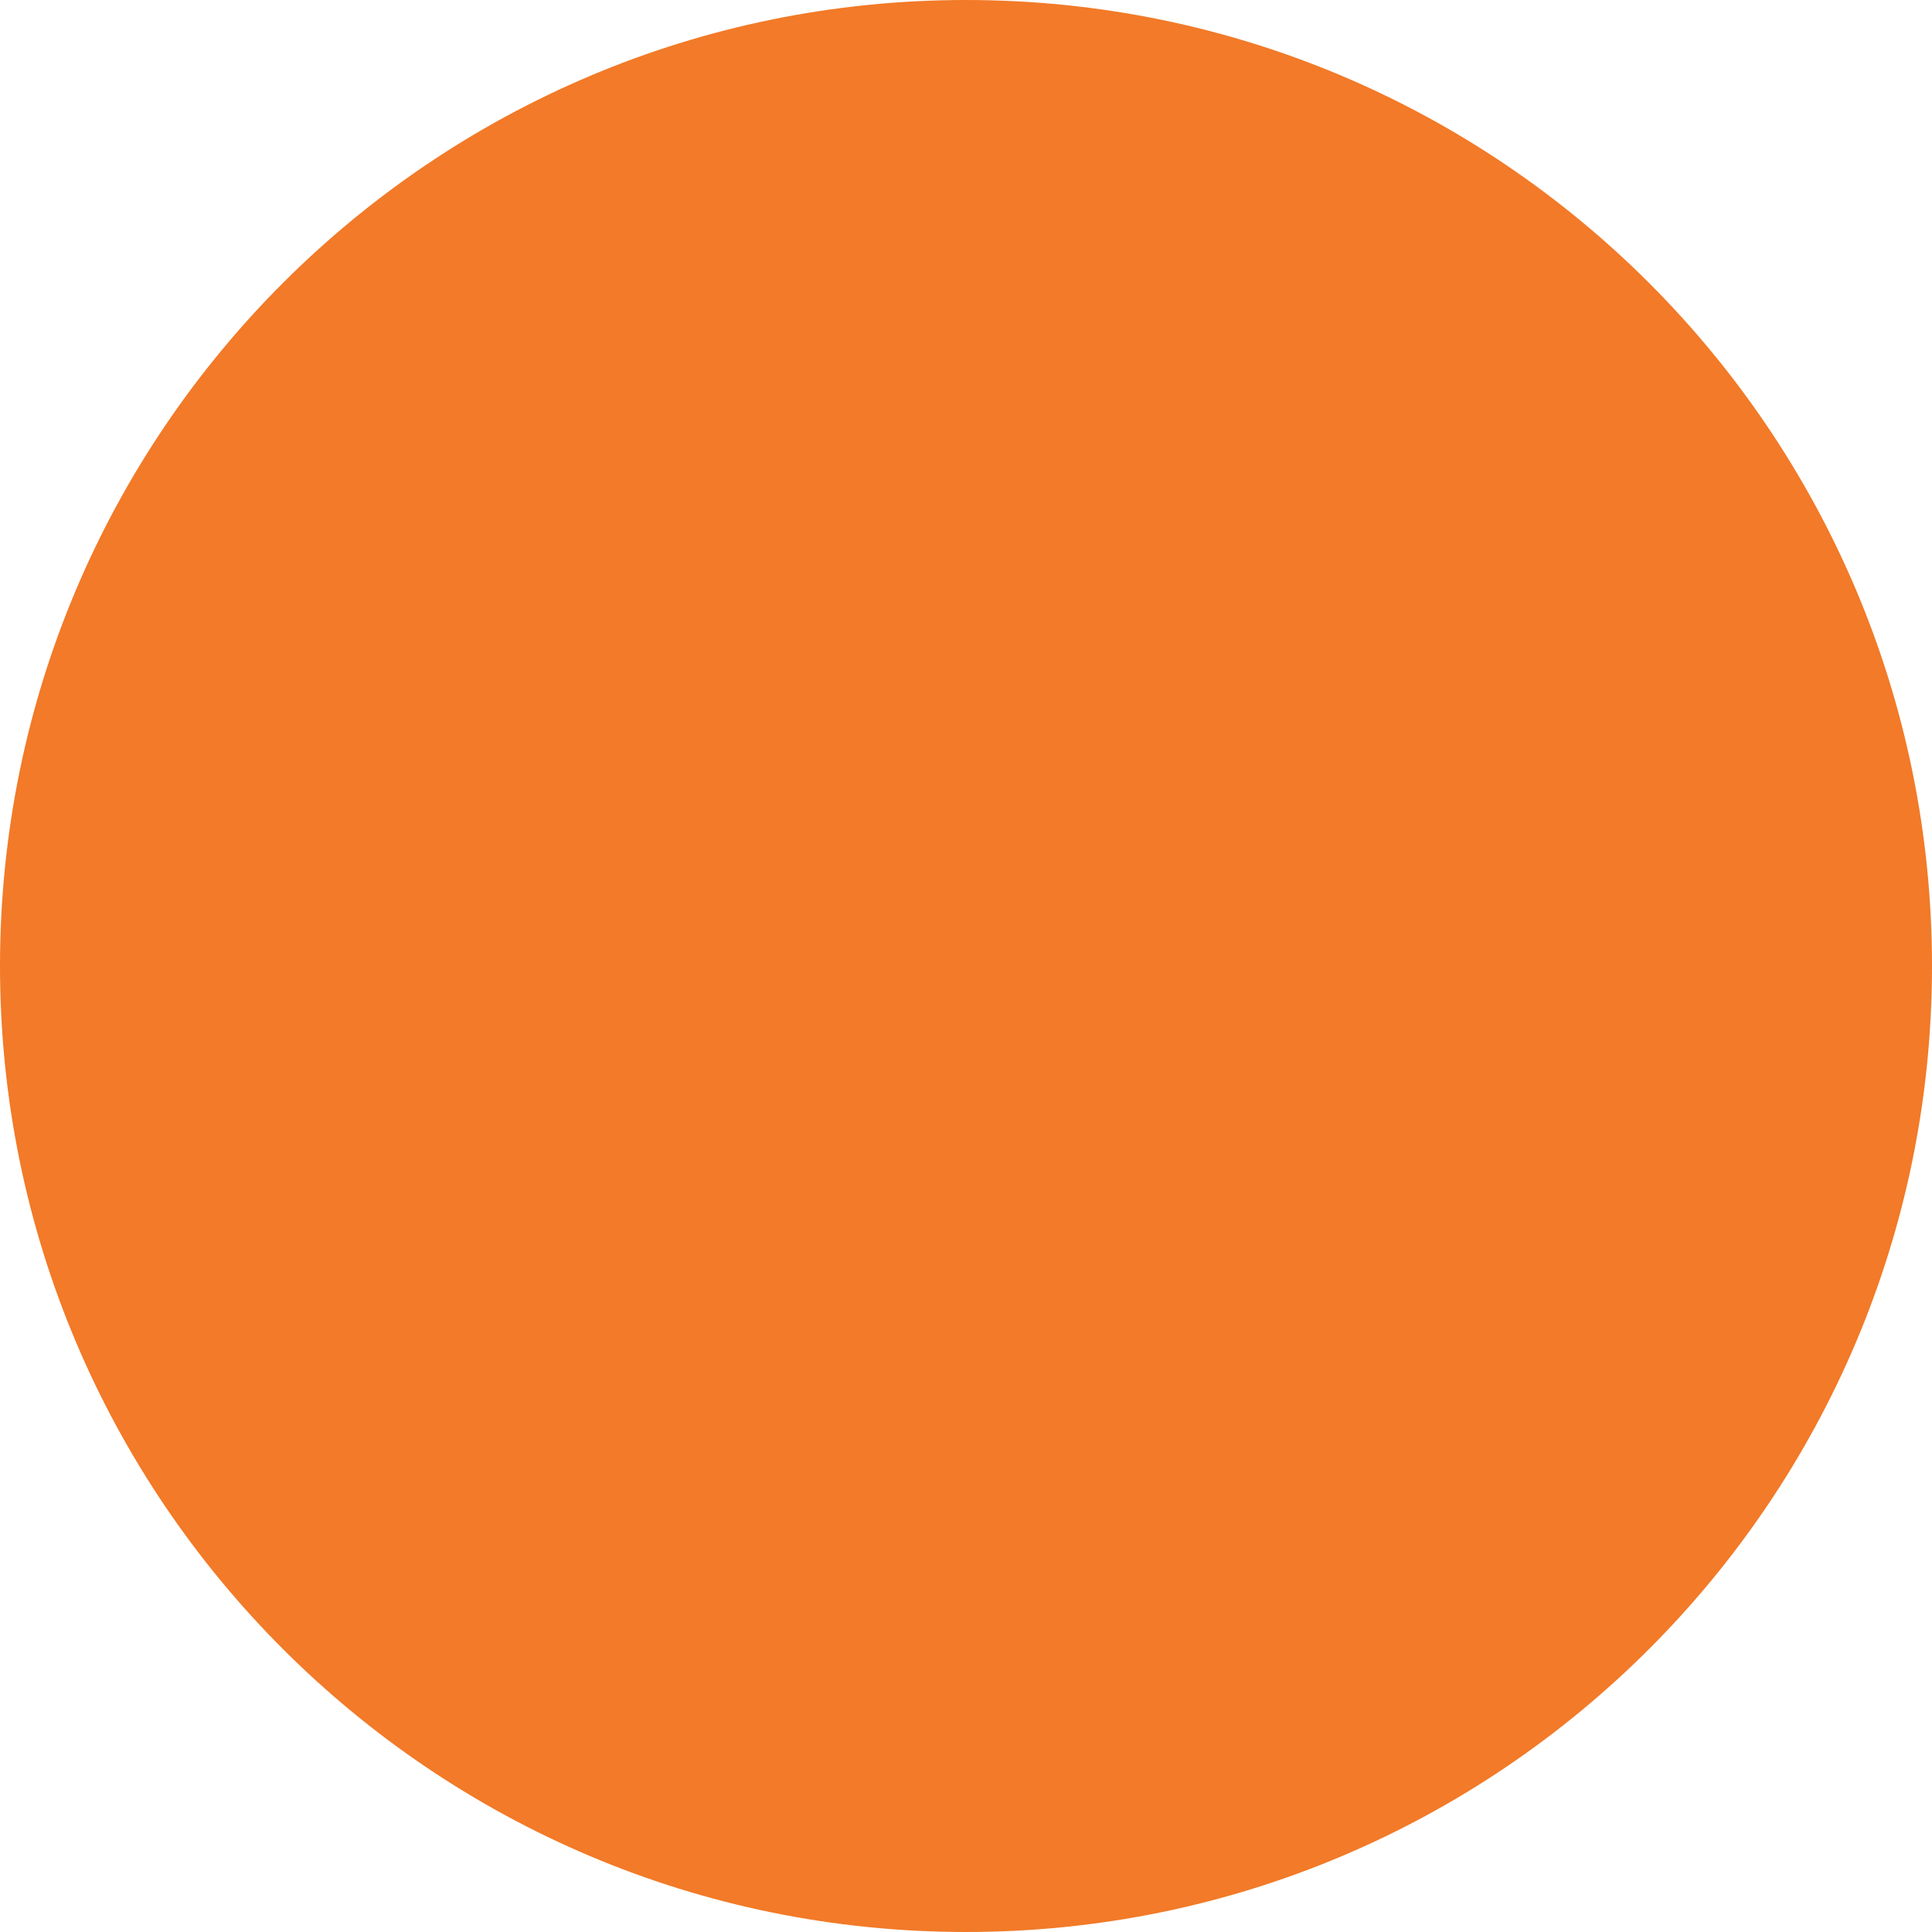
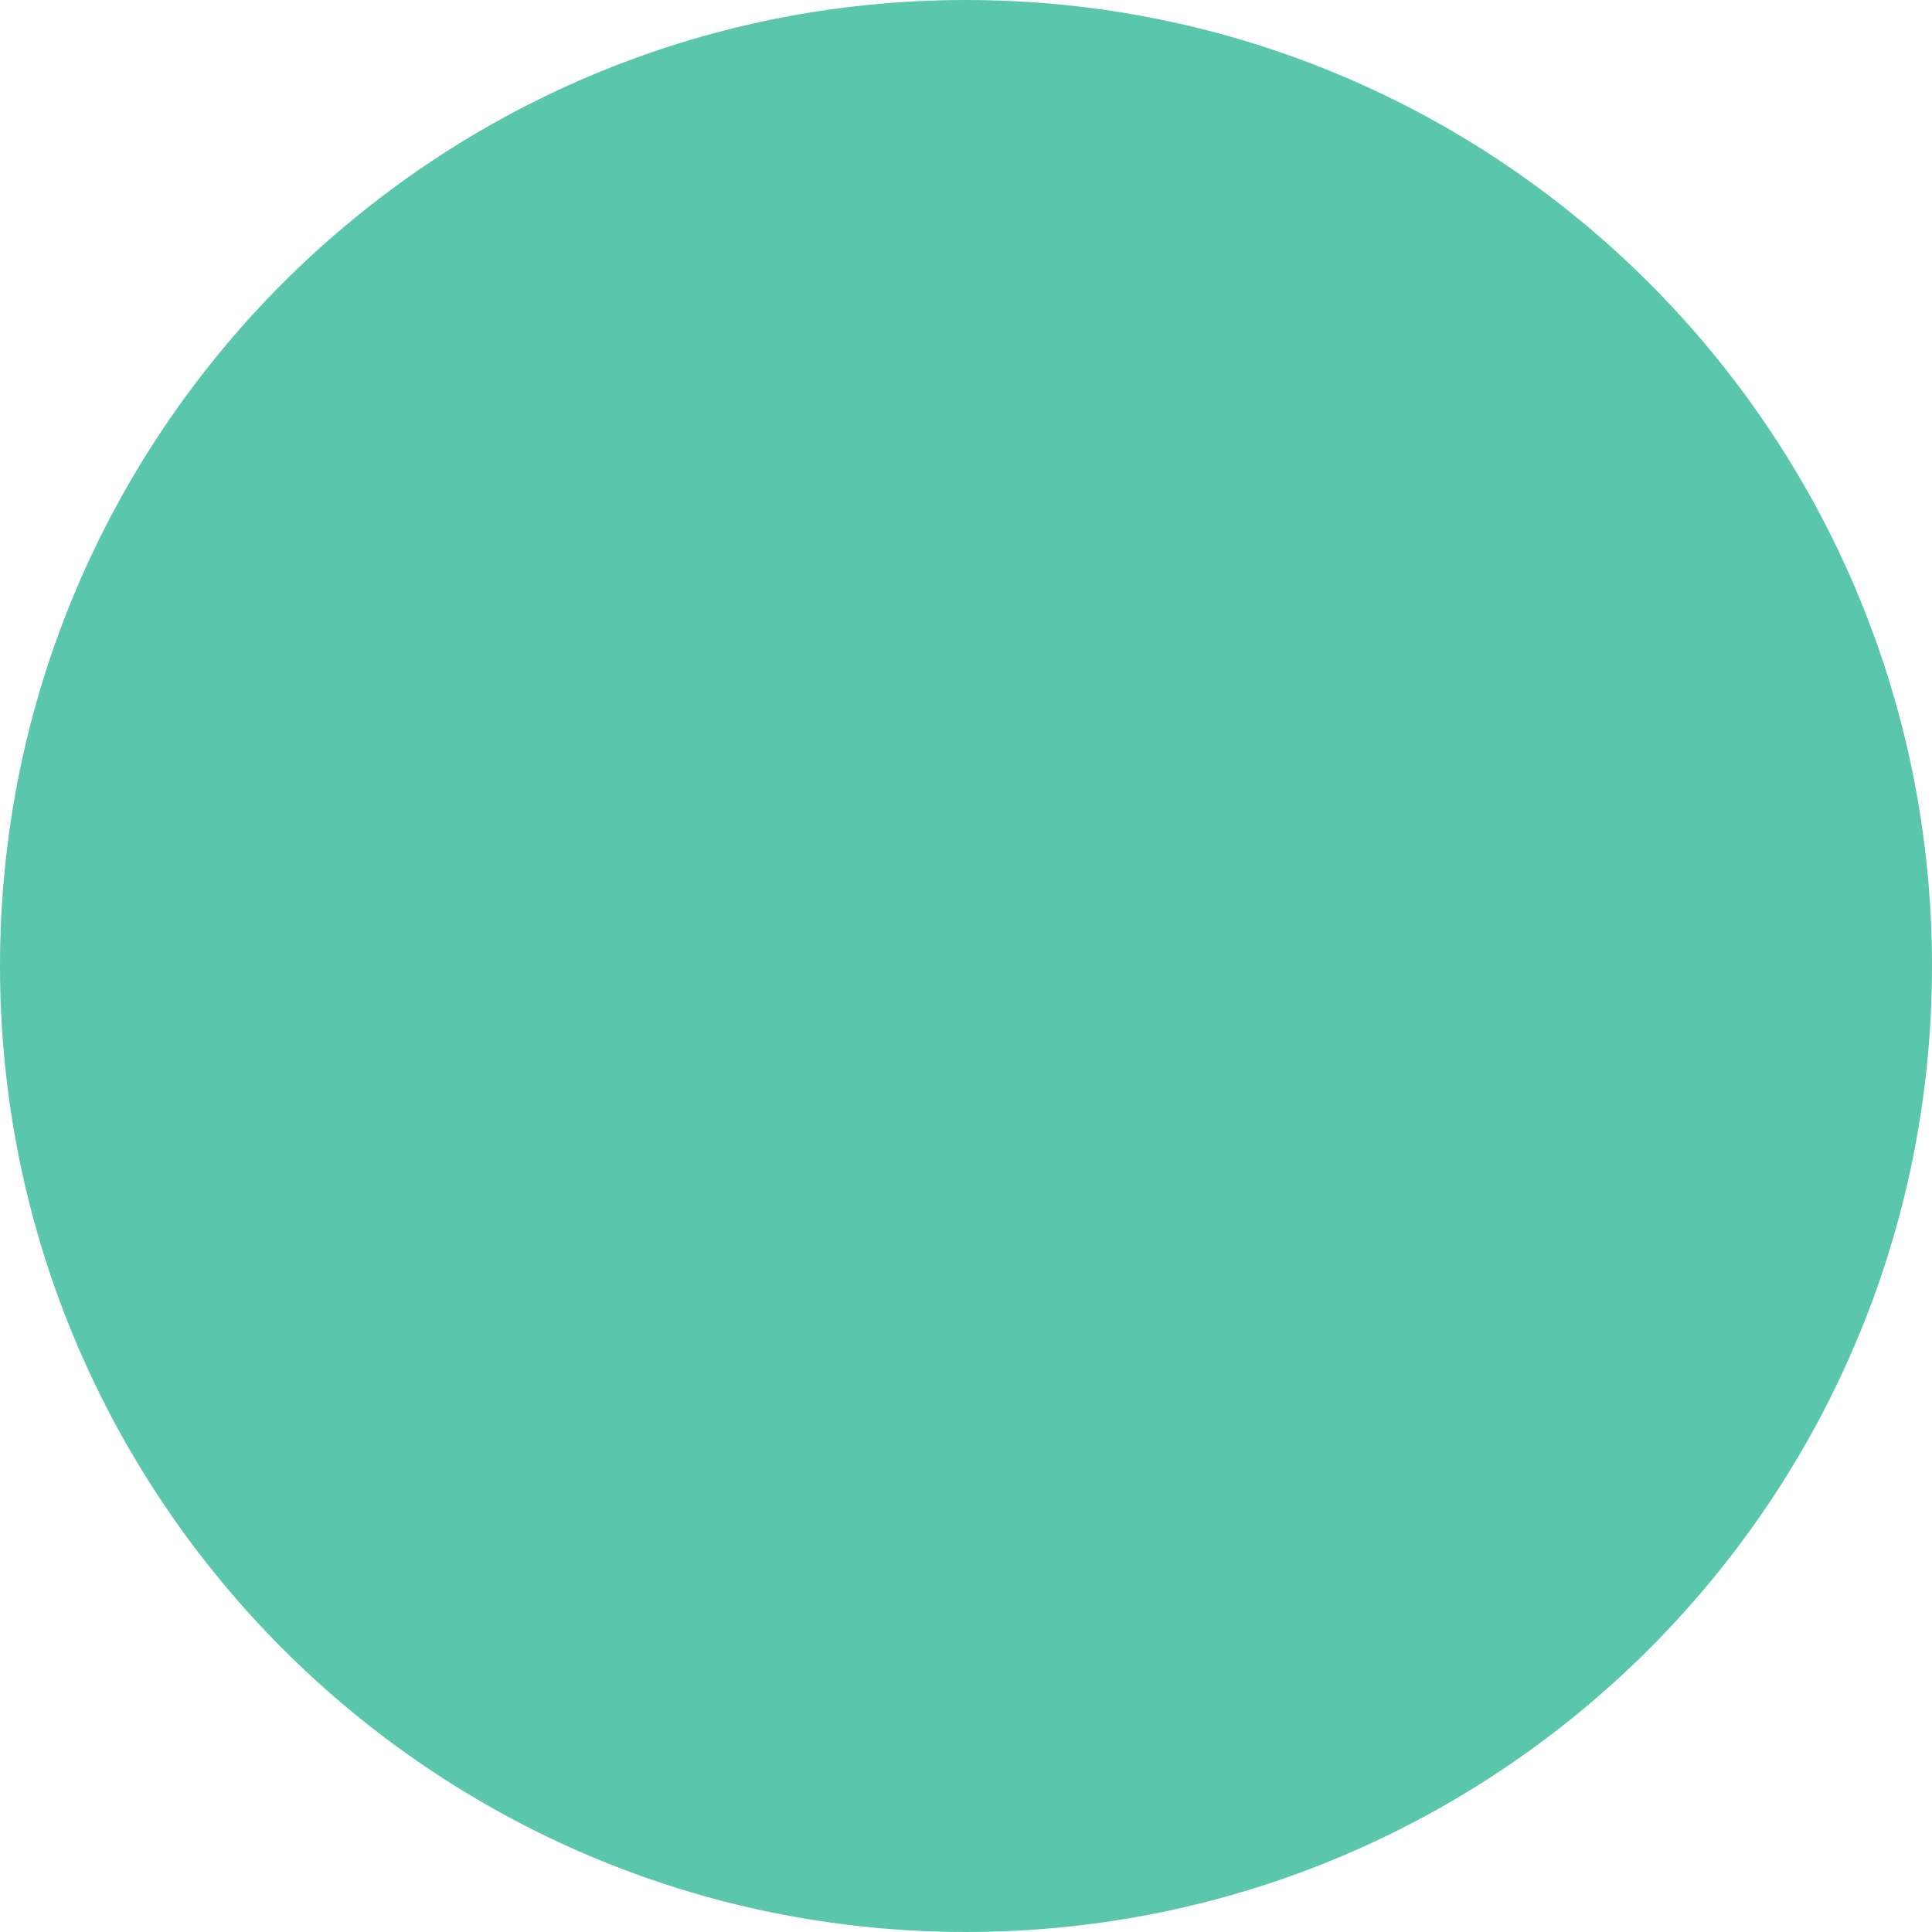
<svg xmlns="http://www.w3.org/2000/svg" width="30" height="30" viewBox="0 0 30 30" fill="none">
-   <path d="M30 15C30 23.284 23.284 30 15 30C6.716 30 0 23.284 0 15C0 6.716 6.716 0 15 0C23.284 0 30 6.716 30 15Z" fill="#F27A28" />
+   <path d="M30 15C30 23.284 23.284 30 15 30C6.716 30 0 23.284 0 15C0 6.716 6.716 0 15 0C23.284 0 30 6.716 30 15Z" fill="#5AC7AC" />
</svg>
